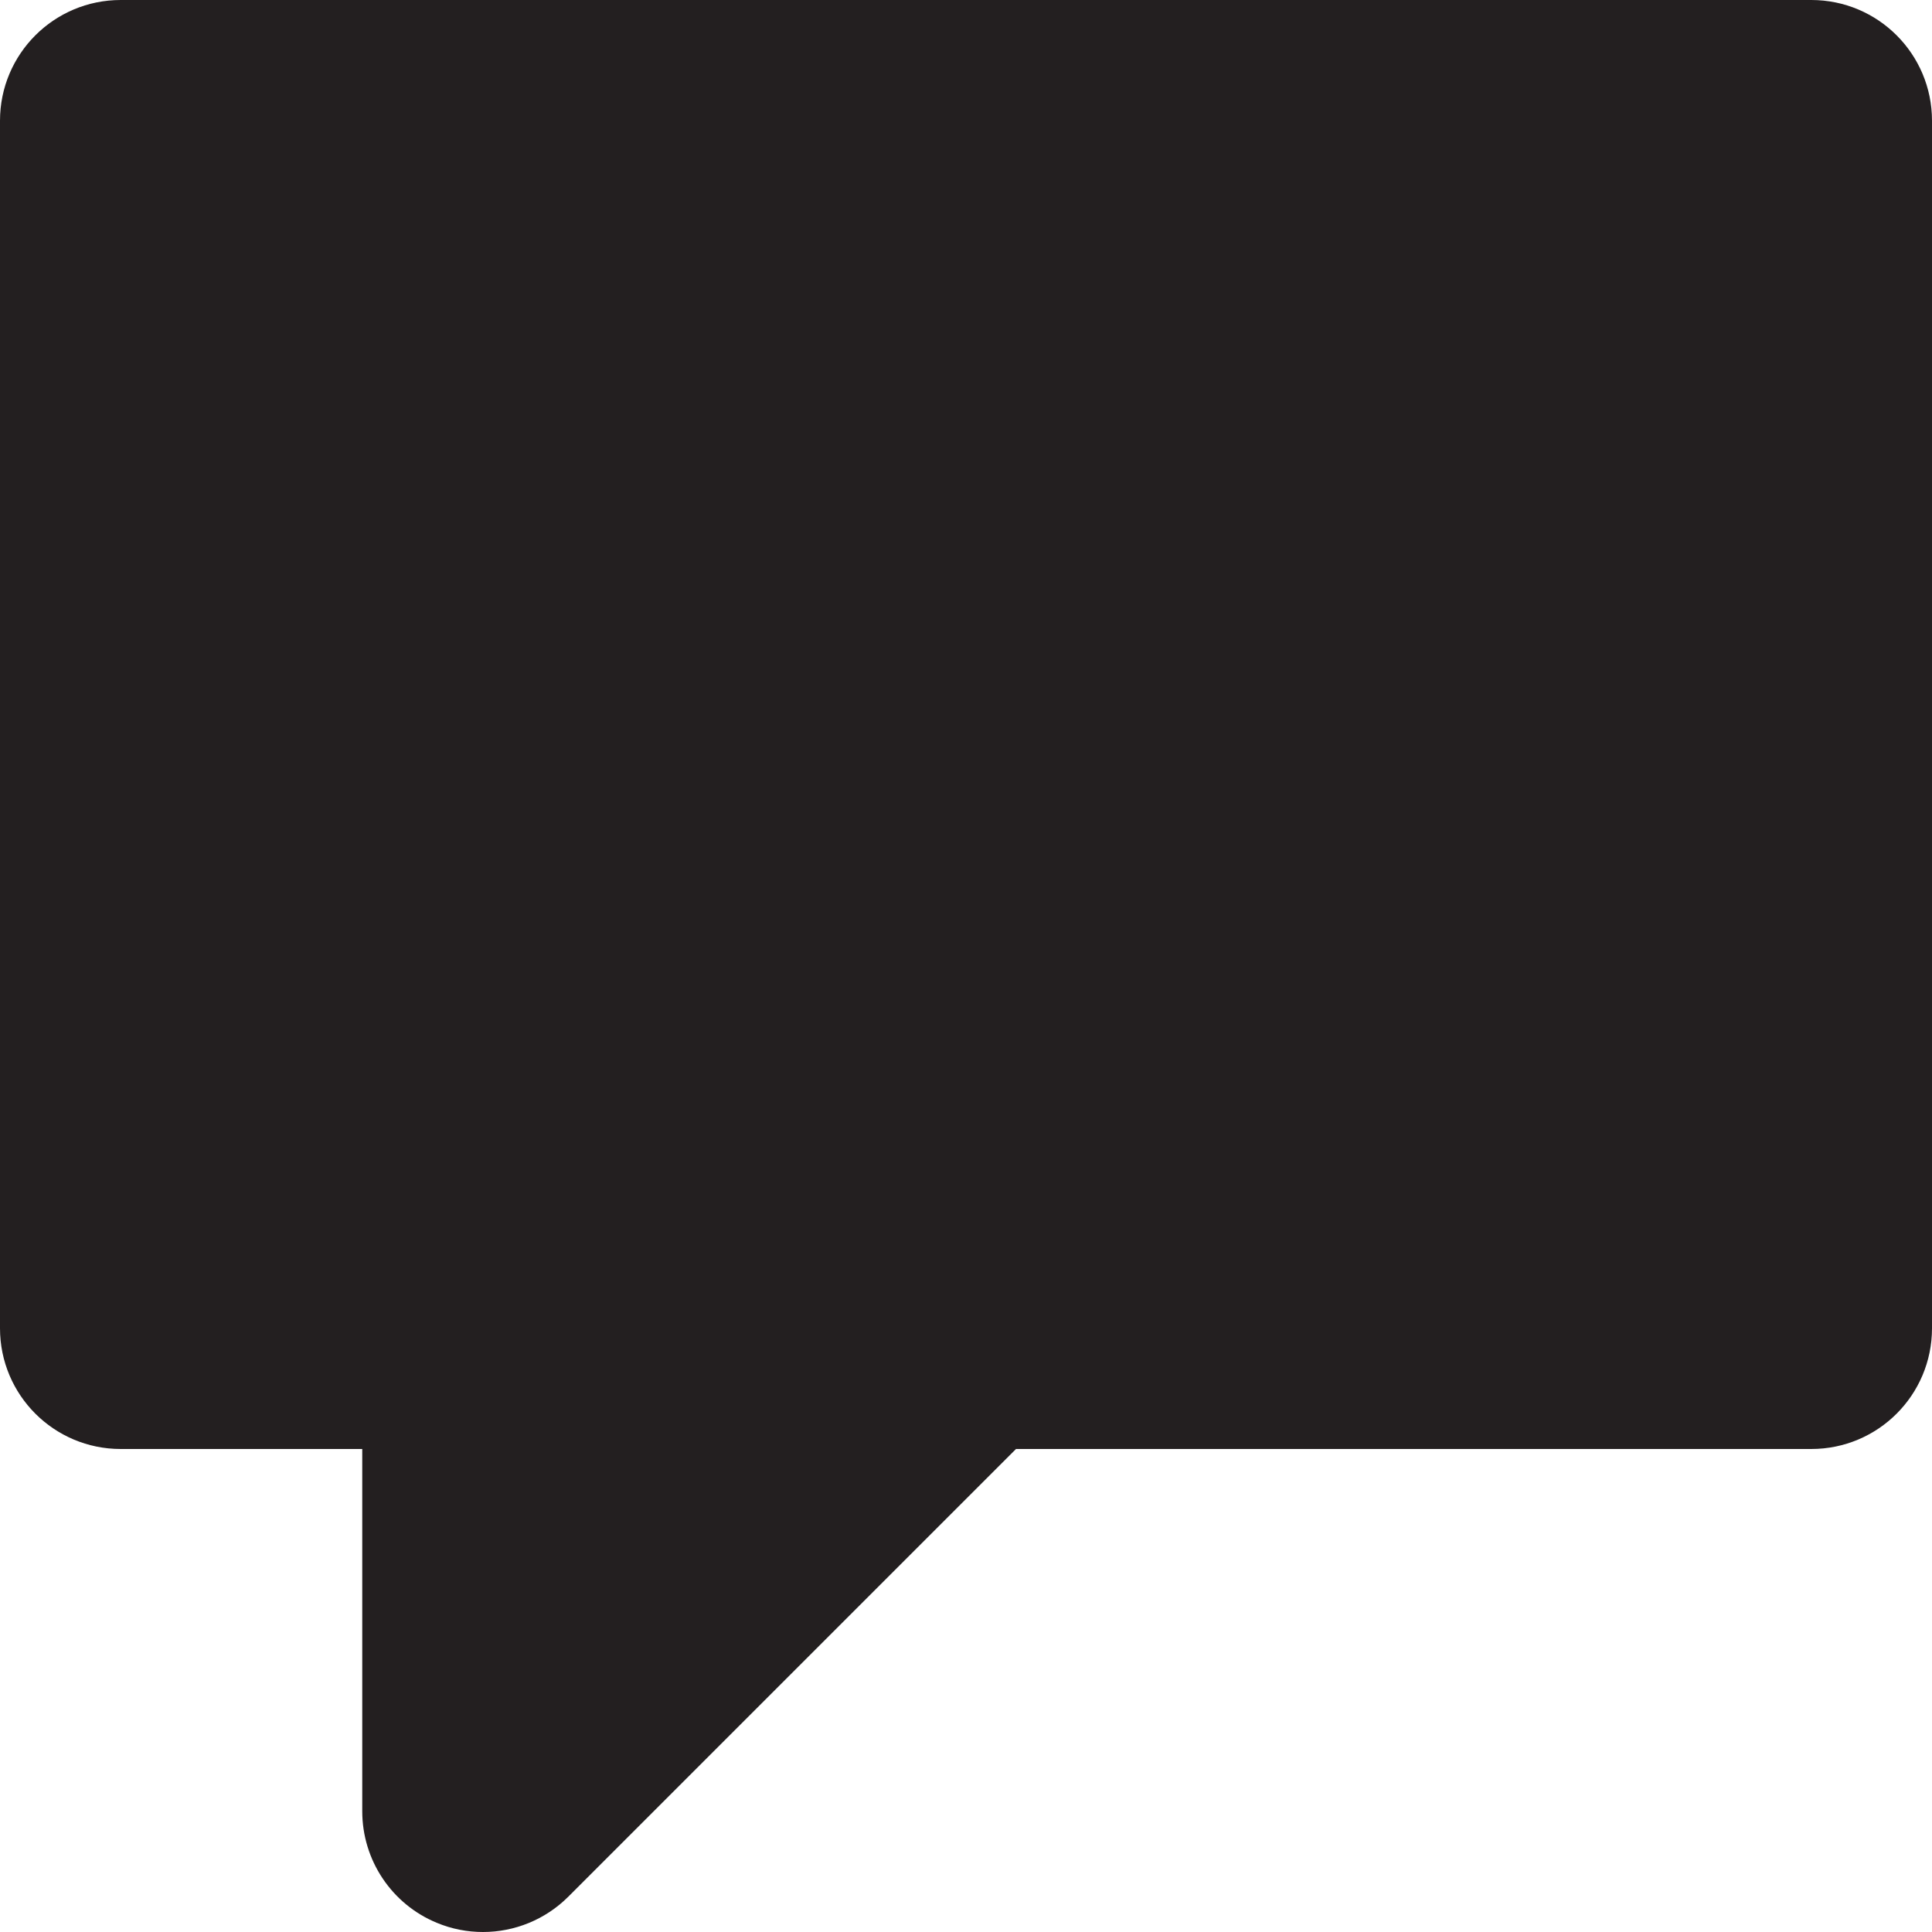
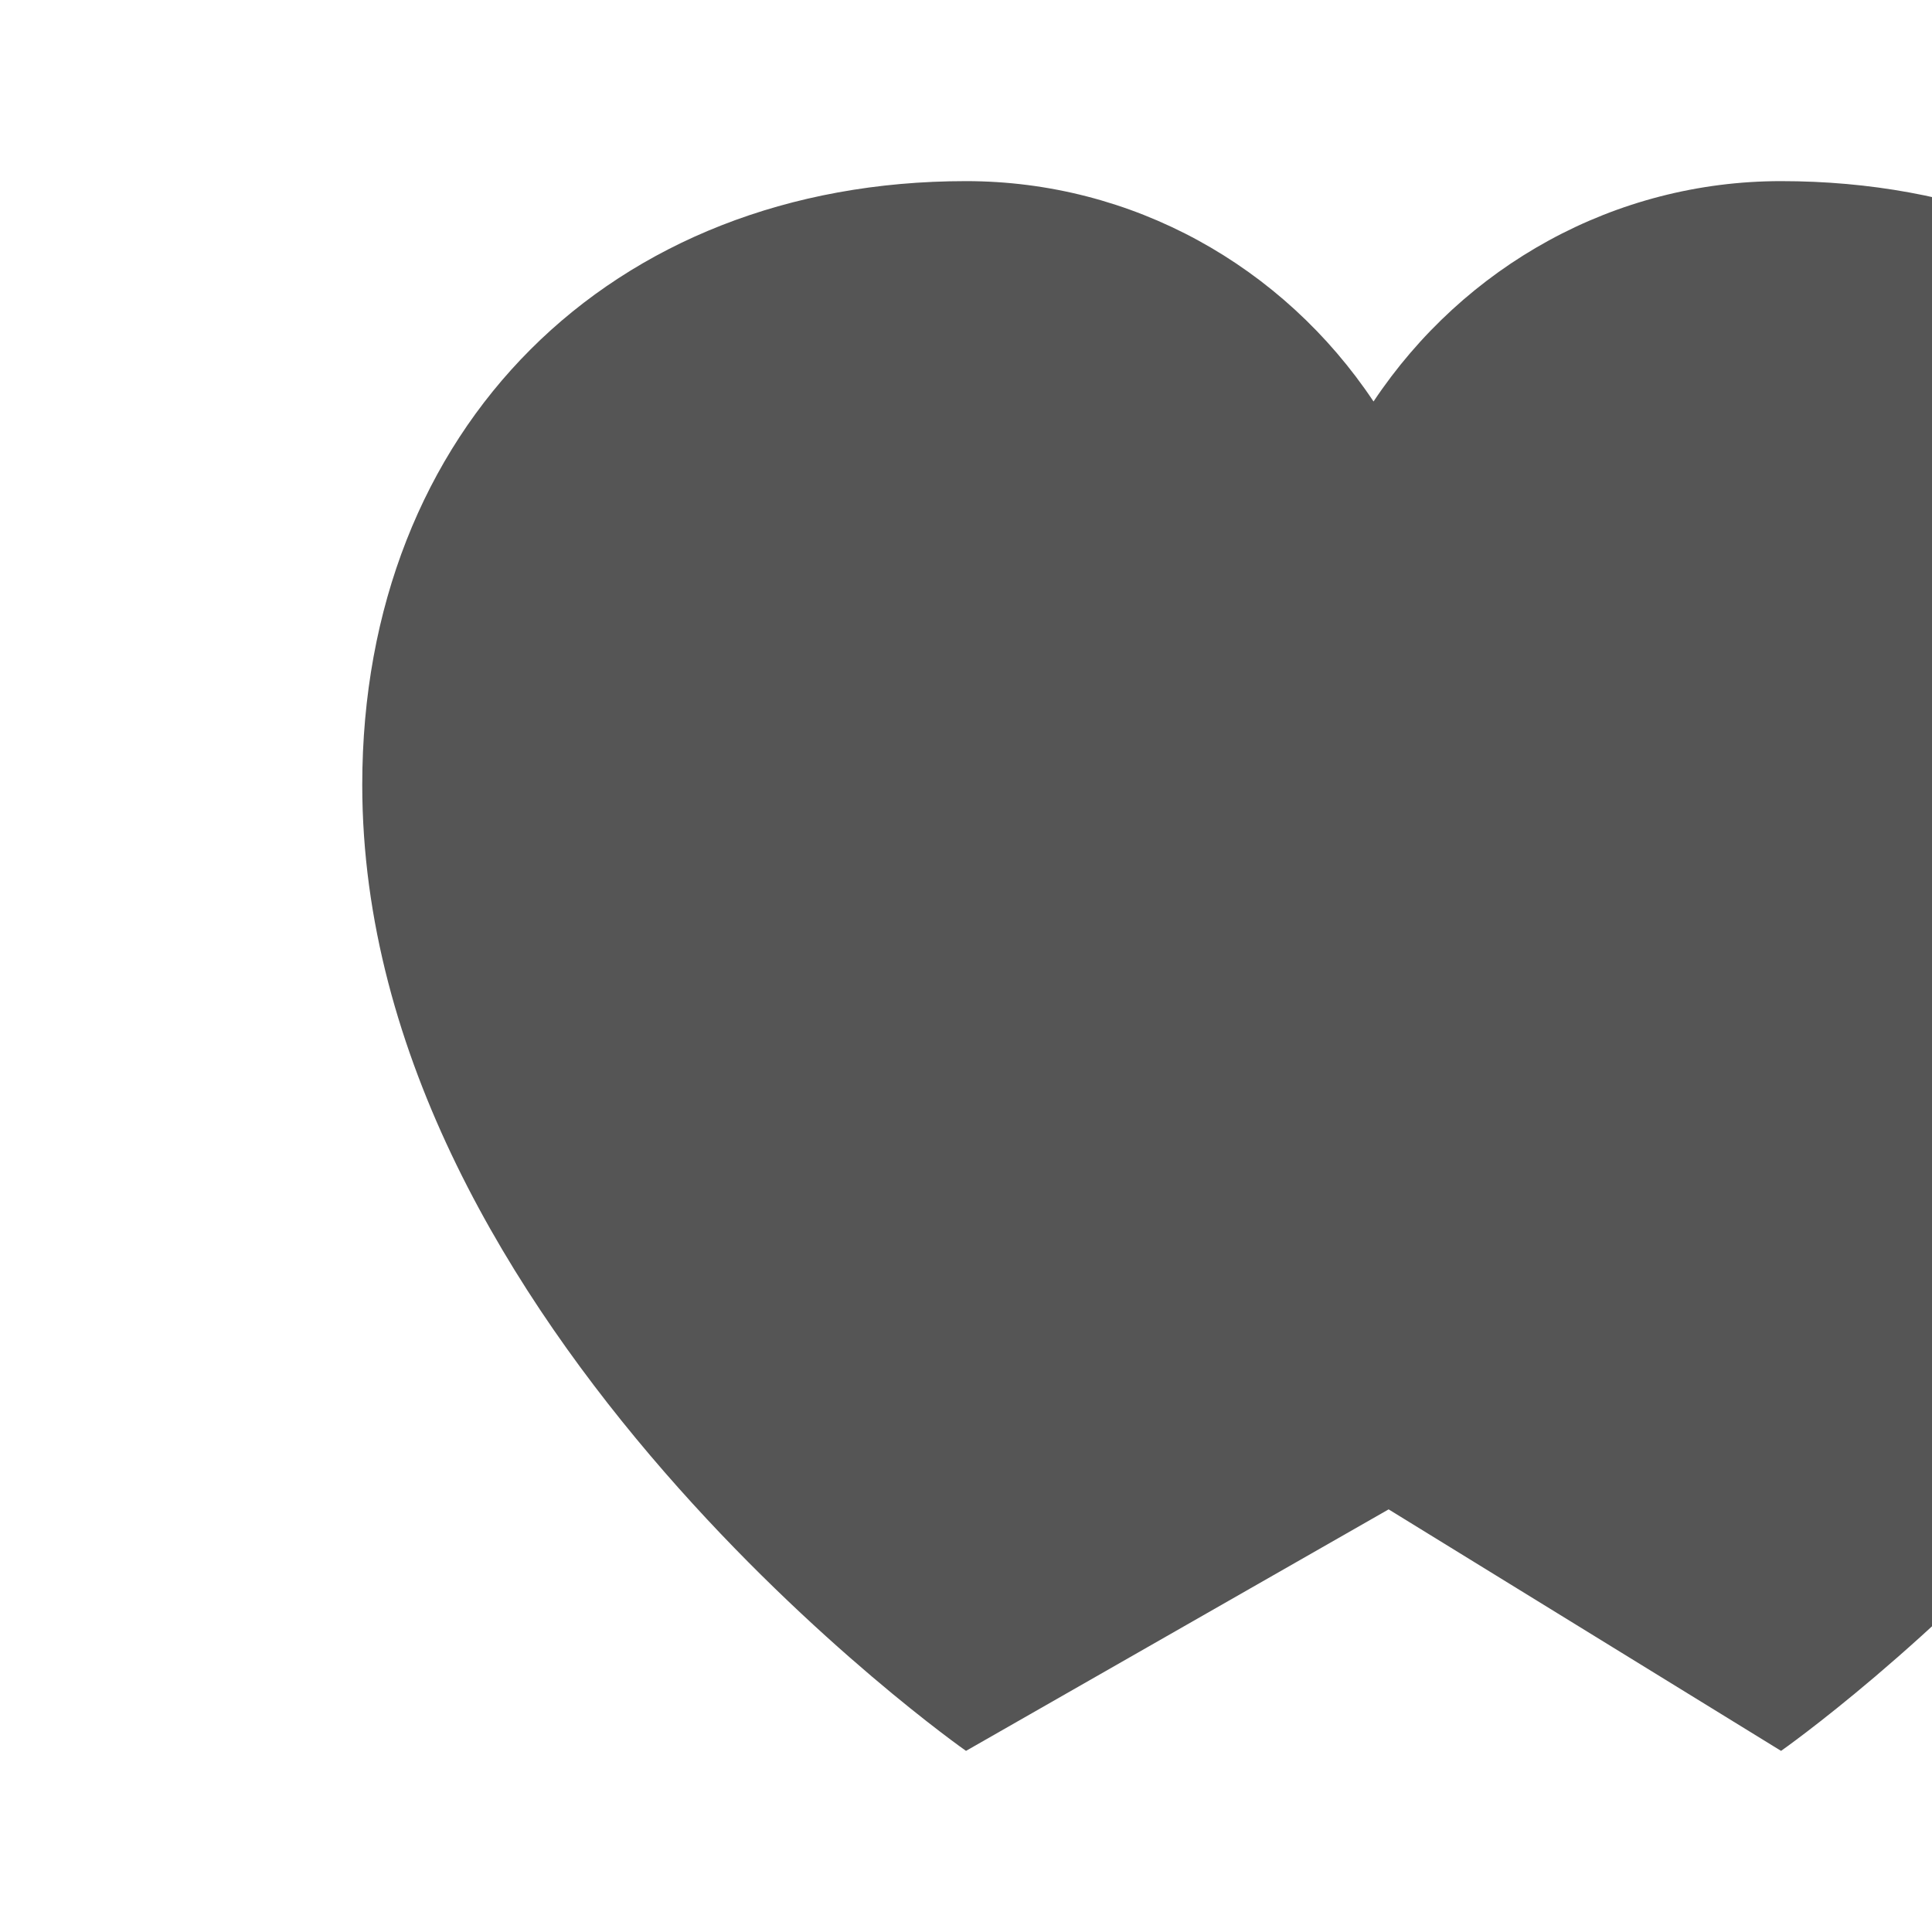
- <svg xmlns="http://www.w3.org/2000/svg" version="1.0" id="Layer_1" width="800px" height="800px" viewBox="0 0 64 64" enable-background="new 0 0 64 64" xml:space="preserve">
-   <path fill-rule="evenodd" clip-rule="evenodd" fill="#231F20" d="M60,0H4C1.789,0,0,1.789,0,4v40c0,2.211,1.789,4,4,4h8v12  c0,1.617,0.973,3.078,2.469,3.695C14.965,63.902,15.484,64,16,64c1.039,0,2.062-0.406,2.828-1.172L33.656,48H60c2.211,0,4-1.789,4-4  V4C64,1.789,62.211,0,60,0z" />
+ <svg xmlns="http://www.w3.org/2000/svg" viewBox="0 0 64 64" width="64" height="64" fill="none">
+   <path d="M32 58C32 58 12 44 12 26C12 14.2 20.2 6 32 6C37.5 6 42.5 8.8 45.5 13.3C48.5 8.8 53.5 6 59 6C70.8 6 79 14.2 79 26C79 44 59 58 59 58L46 50L32 58Z" fill="#555" />
</svg>
